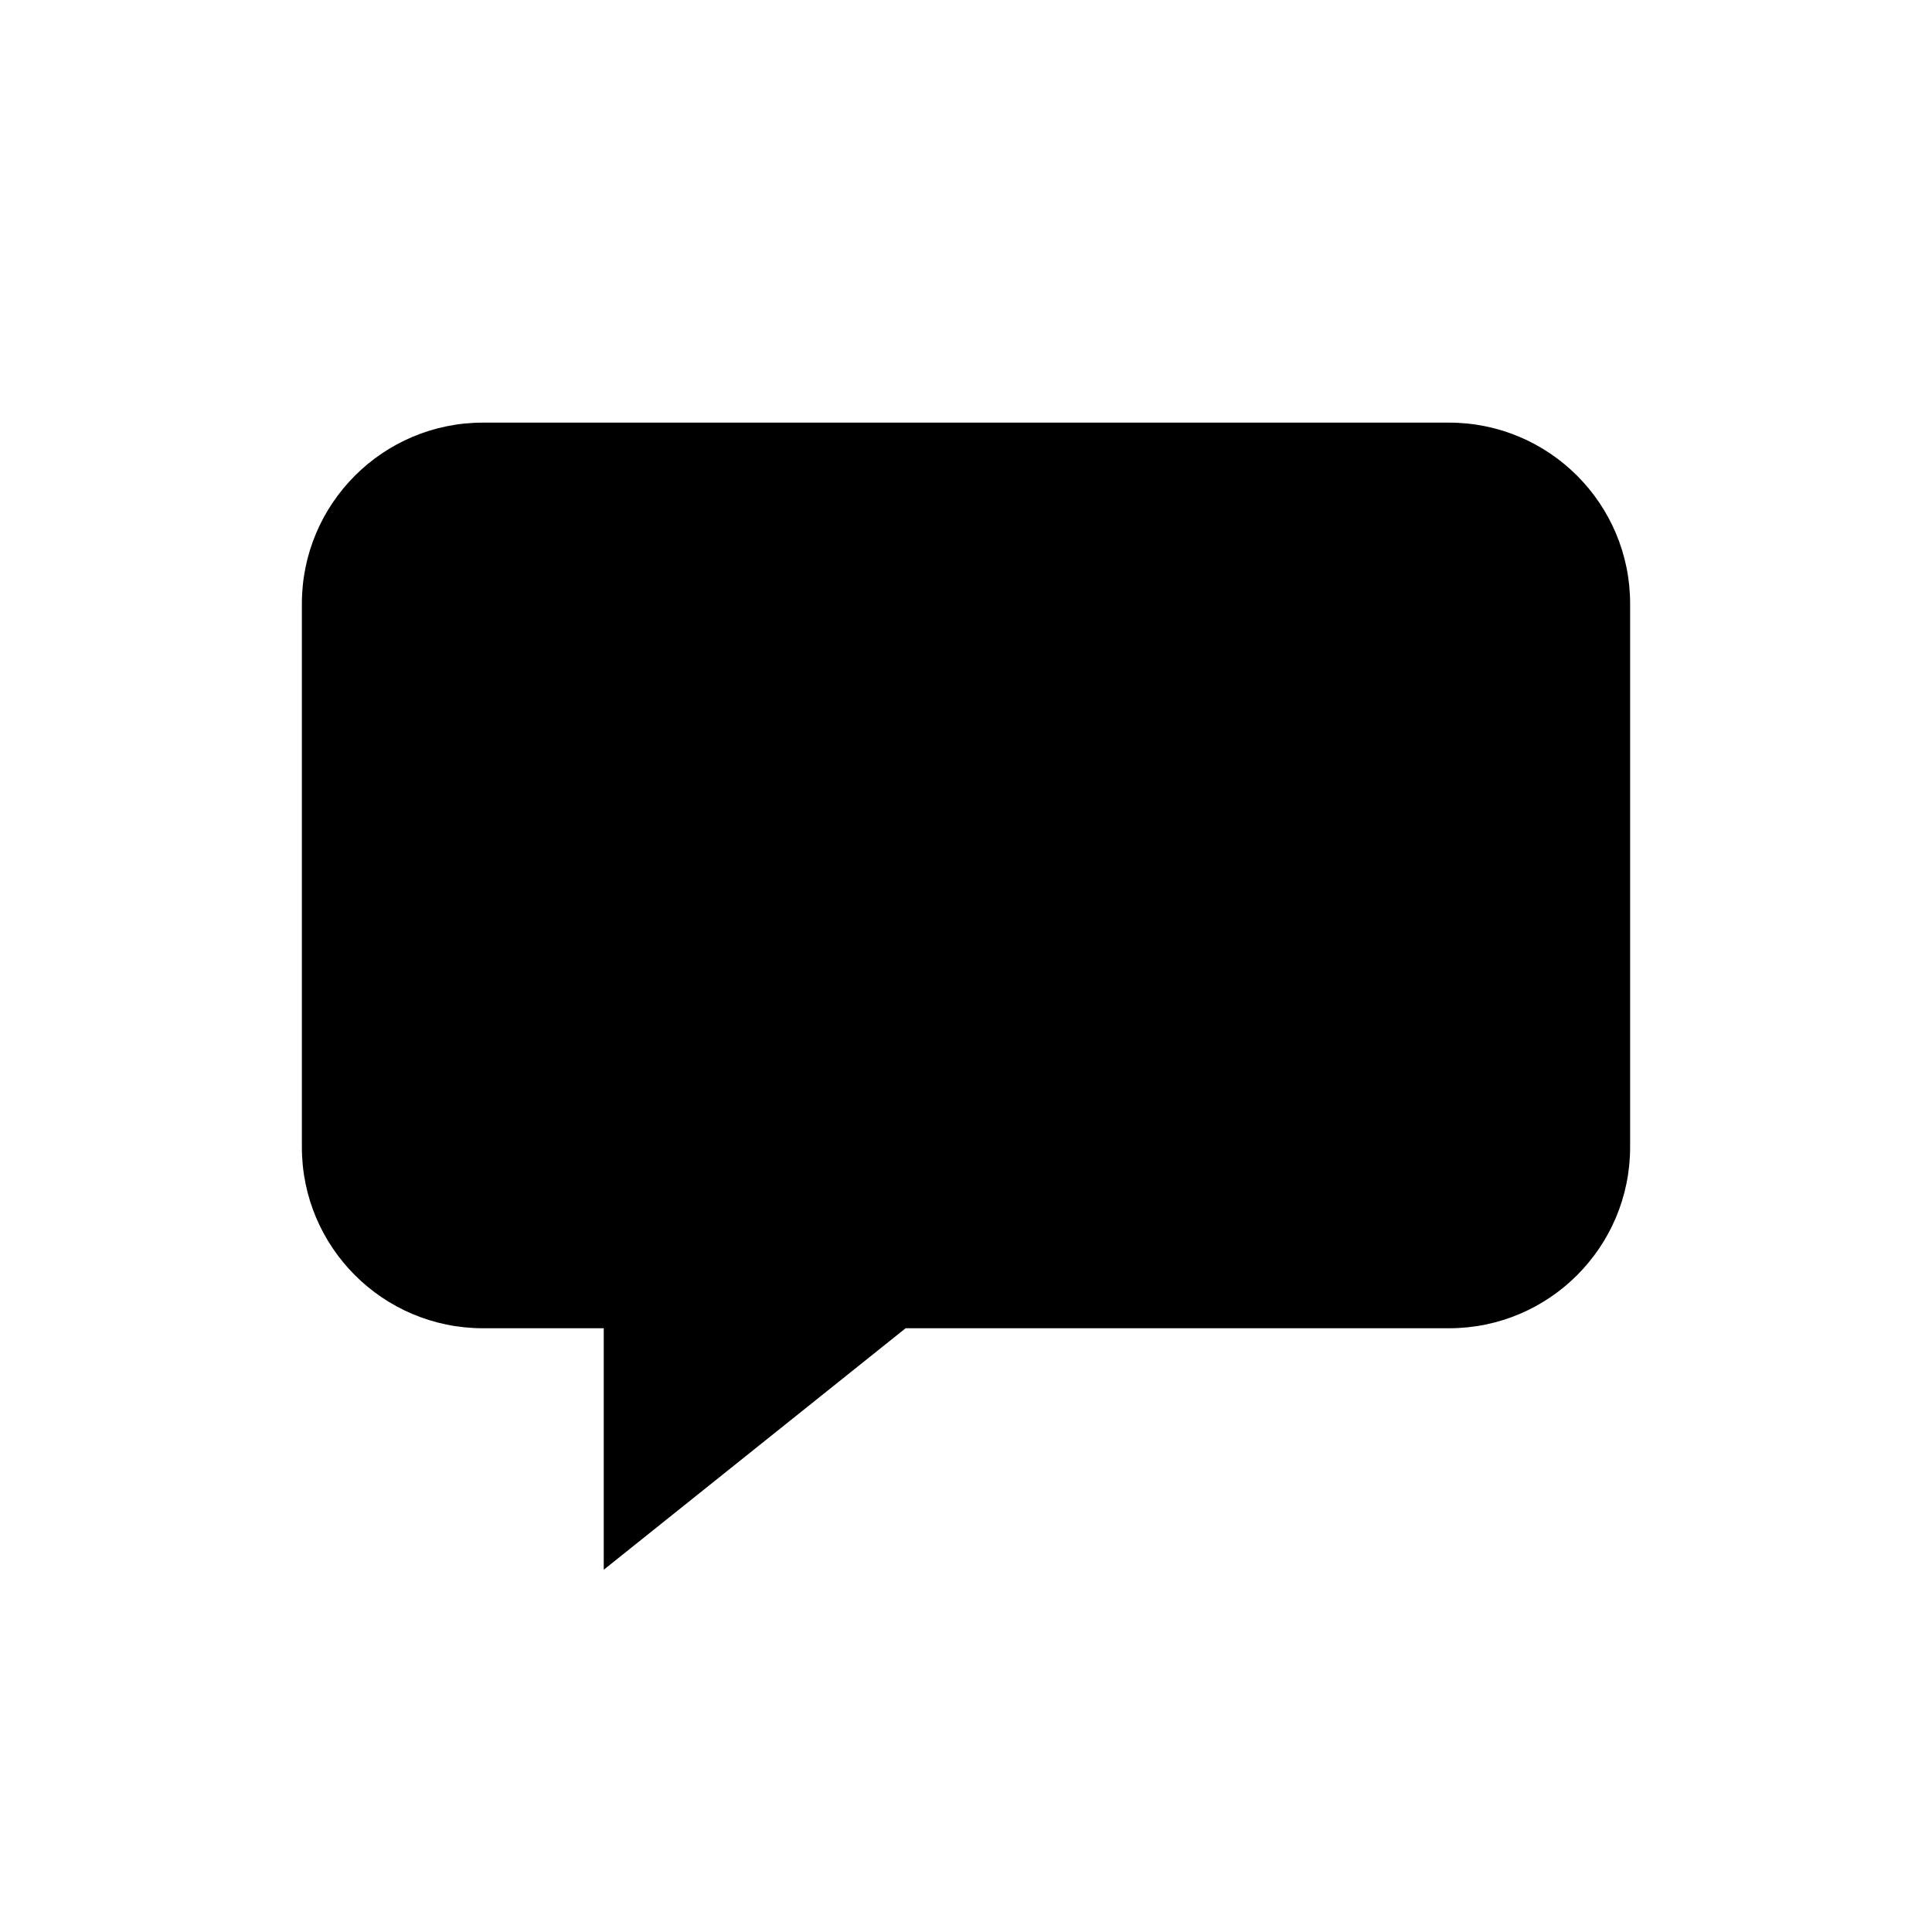
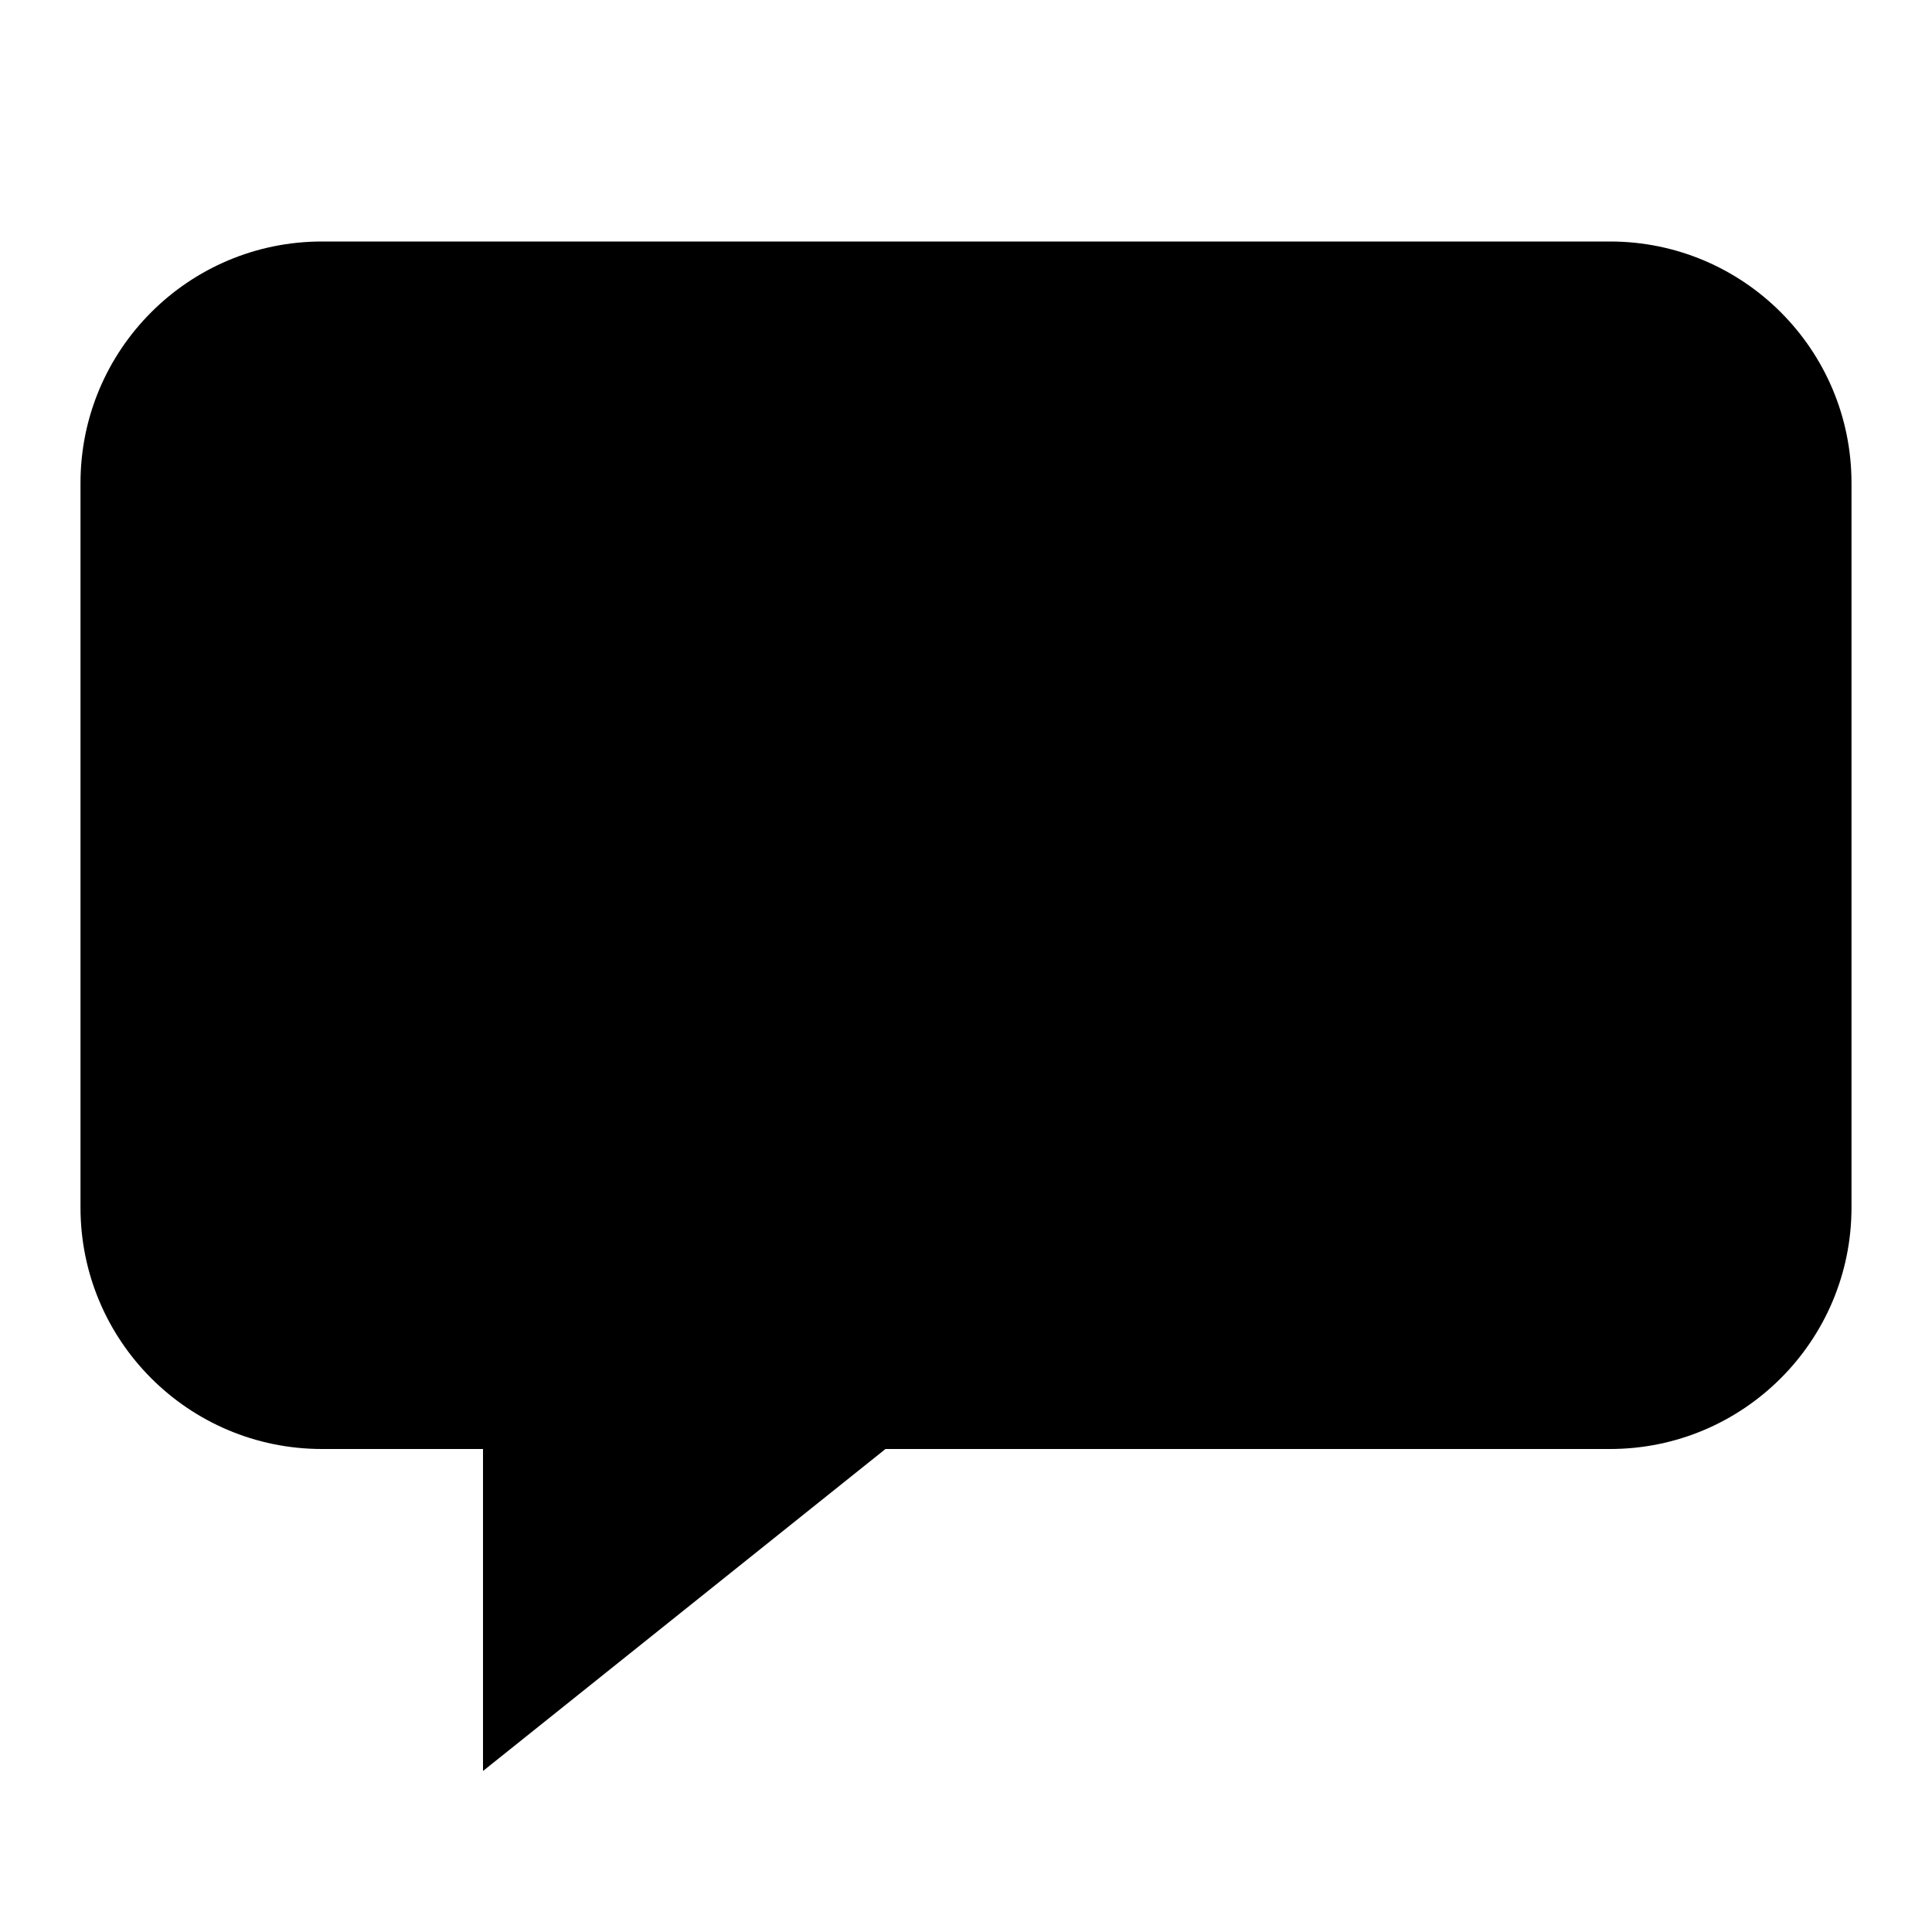
- <svg xmlns="http://www.w3.org/2000/svg" viewBox="0 0 64 64" role="img" aria-label="Google Reviews Mask">
+ <svg xmlns="http://www.w3.org/2000/svg" viewBox="8 8 48 48" role="img" aria-label="Google Reviews Mask">
  <path d="M16 14h32a6 6 0 0 1 6 6v18a6 6 0 0 1-6 6H30l-10 8v-8h-4a6 6 0 0 1-6-6V20a6 6 0 0 1 6-6z" />
</svg>
